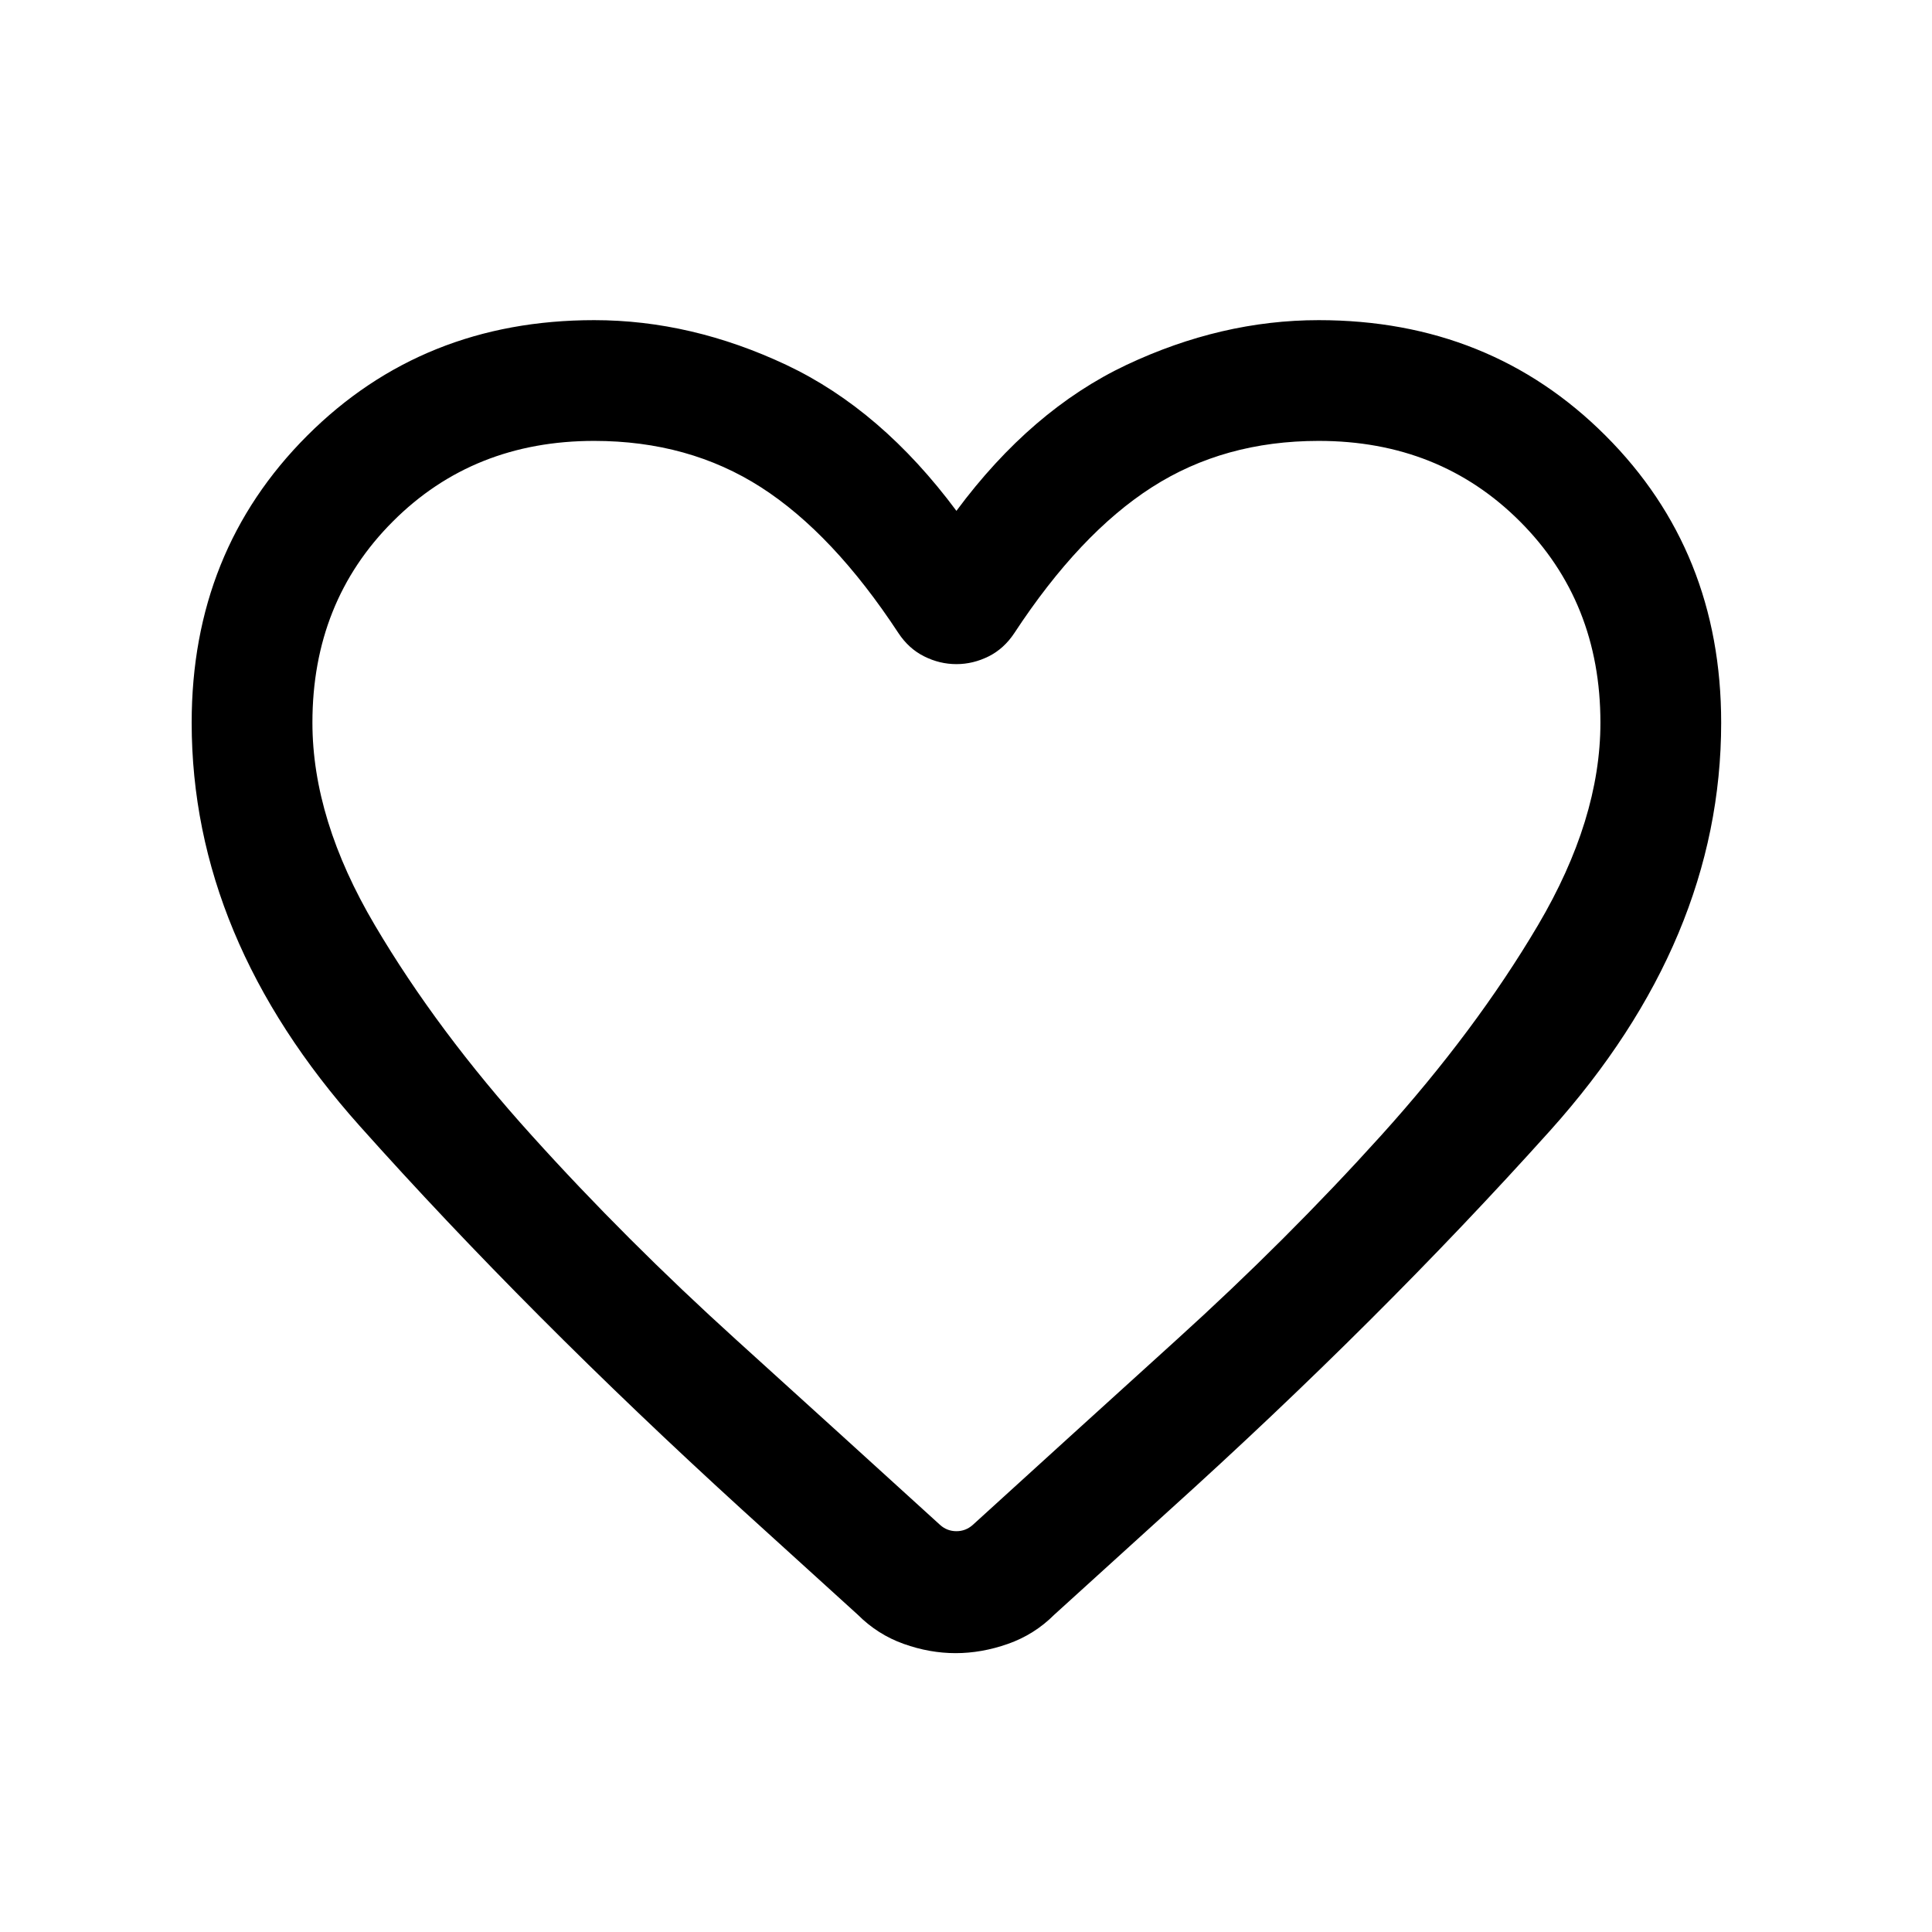
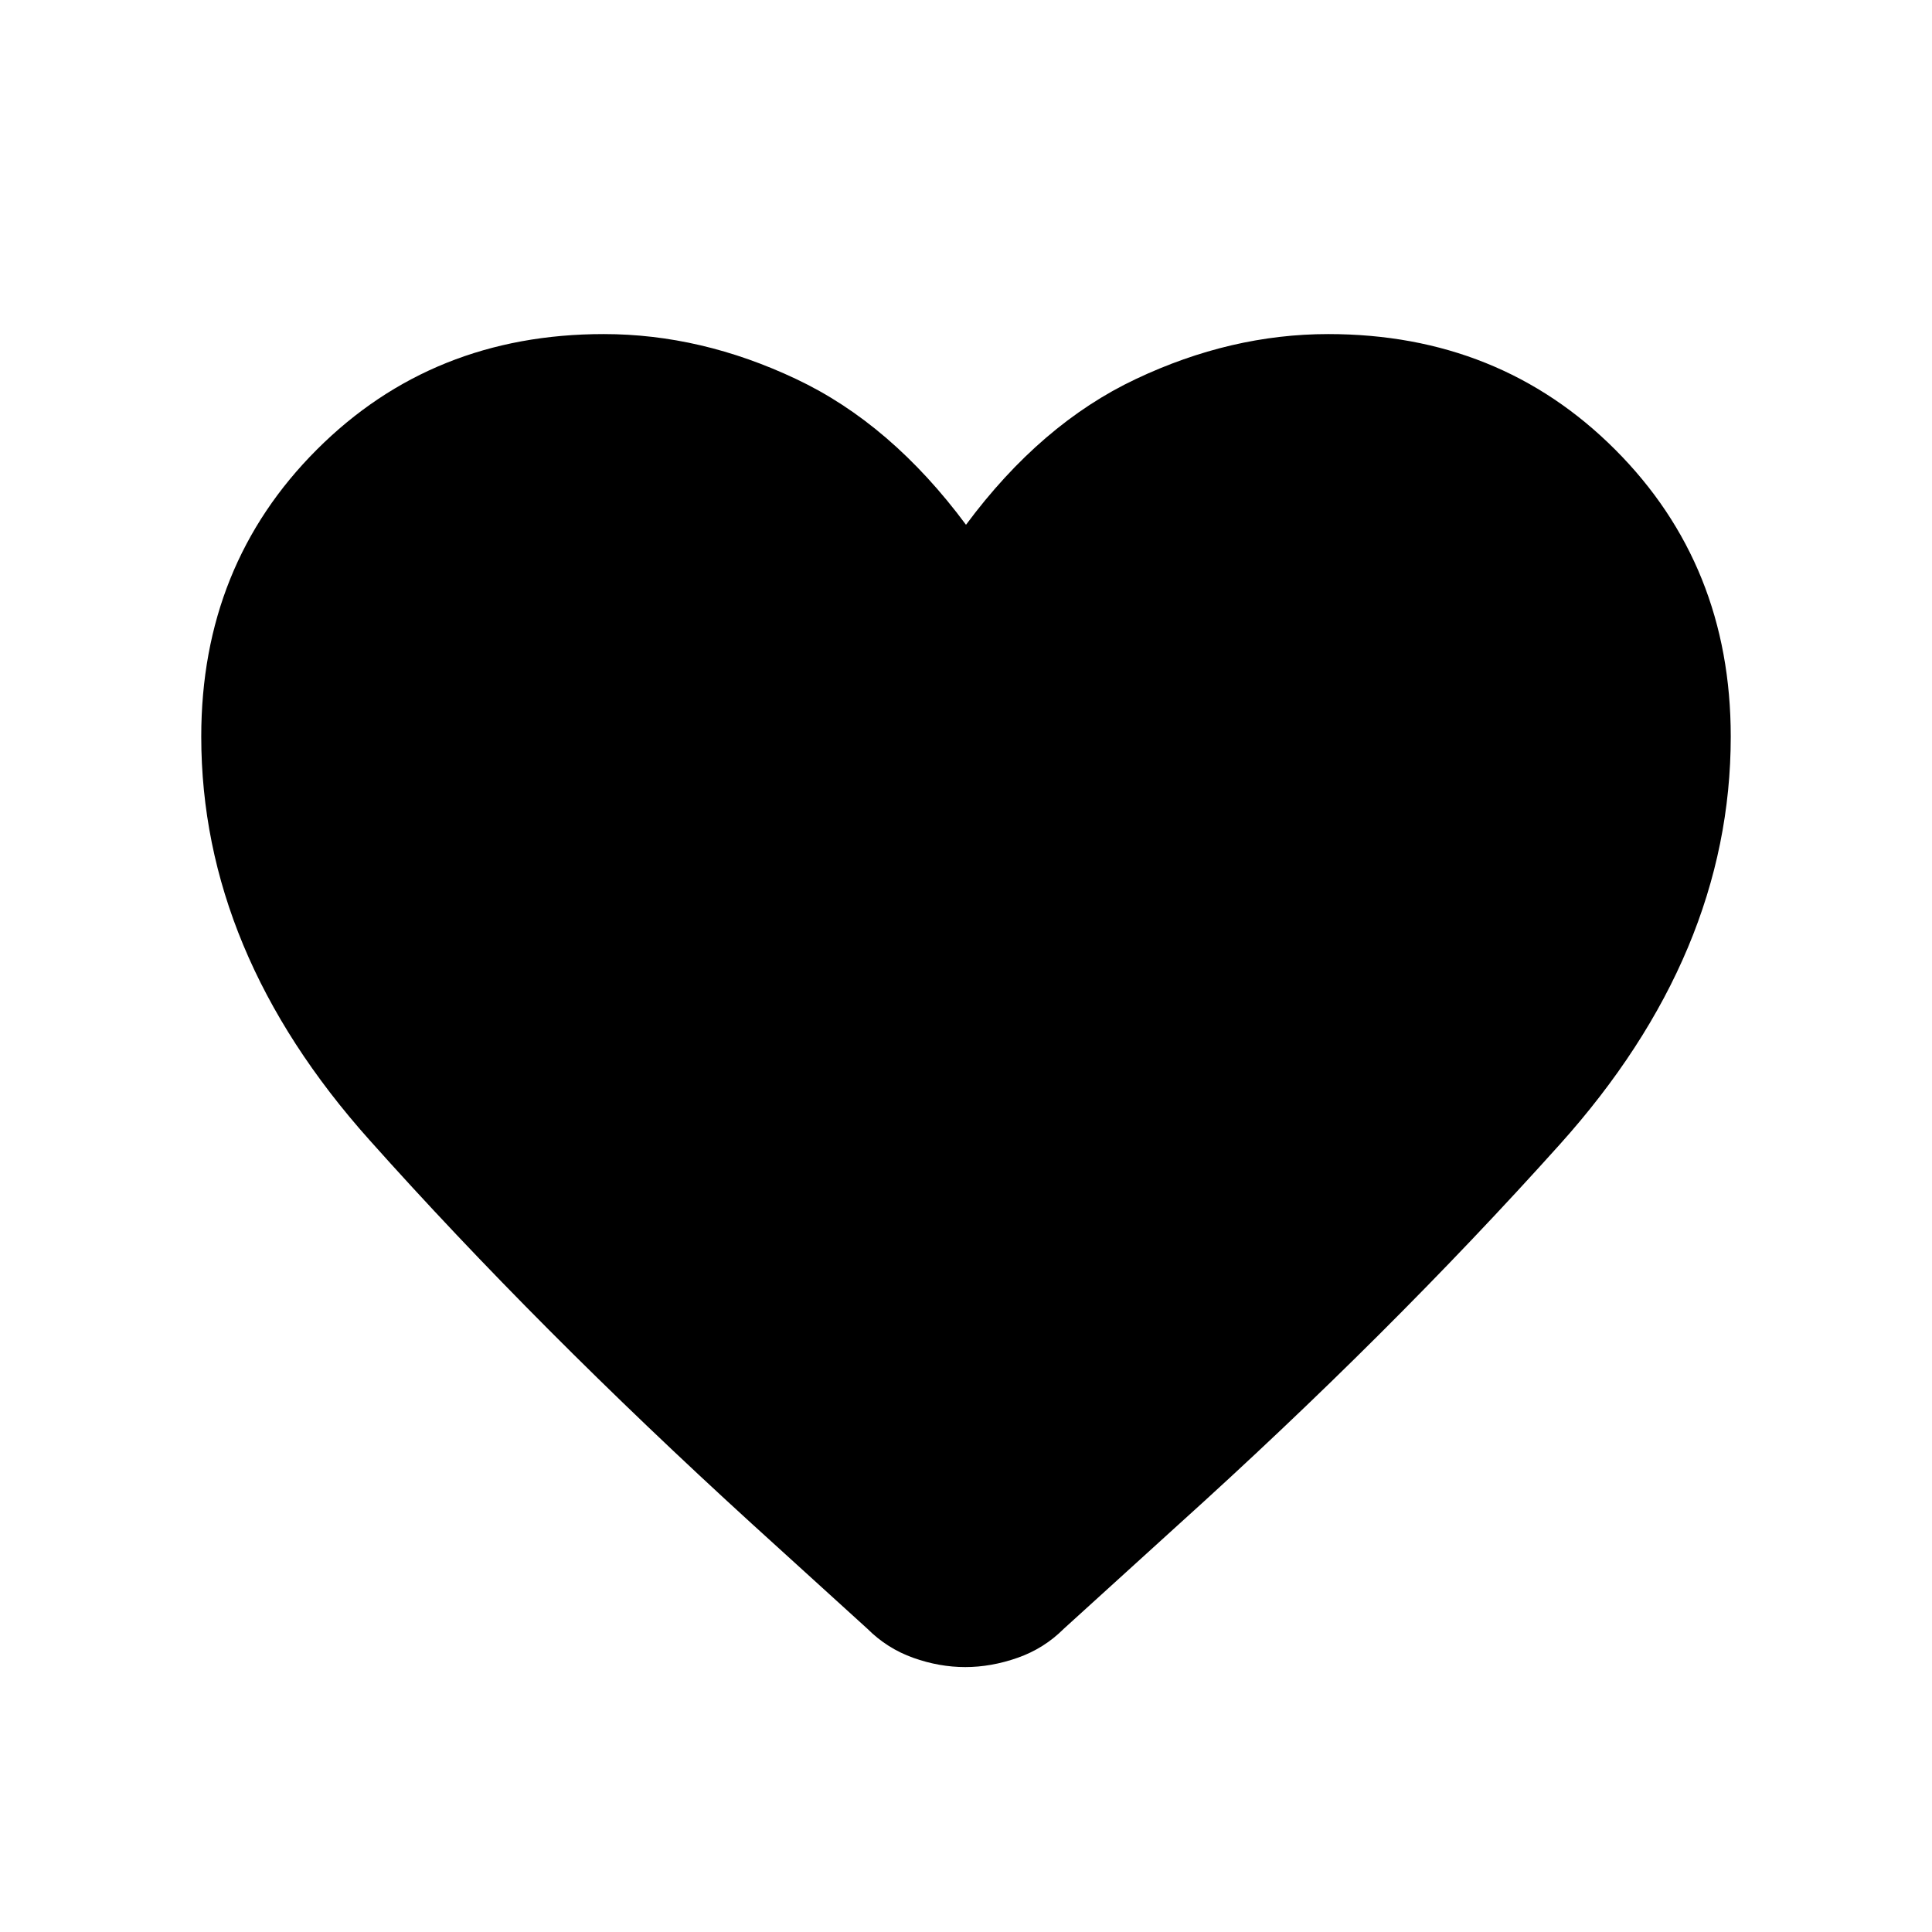
<svg xmlns="http://www.w3.org/2000/svg" width="24" height="24" viewBox="0 0 24 24" fill="none">
-   <mask id="mask0_146_1152" style="mask-type:alpha" maskUnits="userSpaceOnUse" x="0" y="0" width="24" height="24">
+   <mask id="mask0_146_1159" style="mask-type:alpha" maskUnits="userSpaceOnUse" x="0" y="0" width="24" height="24">
    <rect width="24" height="24" fill="#D9D9D9" />
  </mask>
-   <g mask="url(#mask0_146_1152)">
-     <path d="M11.871 20.536C11.657 20.536 11.442 20.498 11.226 20.421C11.01 20.344 10.82 20.223 10.656 20.059L9.219 18.754C7.446 17.137 5.863 15.549 4.47 13.989C3.077 12.43 2.381 10.759 2.381 8.977C2.381 7.558 2.859 6.369 3.816 5.412C4.773 4.455 5.961 3.977 7.381 3.977C8.187 3.977 8.983 4.163 9.77 4.534C10.557 4.906 11.26 5.51 11.881 6.346C12.501 5.51 13.205 4.906 13.991 4.534C14.778 4.163 15.574 3.977 16.381 3.977C17.8 3.977 18.988 4.455 19.945 5.412C20.902 6.369 21.381 7.558 21.381 8.977C21.381 10.778 20.672 12.467 19.256 14.045C17.839 15.622 16.259 17.197 14.517 18.769L13.096 20.059C12.932 20.223 12.74 20.344 12.521 20.421C12.302 20.498 12.085 20.536 11.871 20.536ZM11.161 7.865C10.62 7.041 10.051 6.437 9.453 6.053C8.855 5.669 8.164 5.477 7.381 5.477C6.381 5.477 5.547 5.81 4.881 6.477C4.214 7.143 3.881 7.977 3.881 8.977C3.881 9.779 4.139 10.618 4.657 11.494C5.174 12.37 5.823 13.24 6.605 14.105C7.386 14.971 8.232 15.816 9.144 16.642C10.056 17.468 10.9 18.235 11.679 18.944C11.736 18.995 11.804 19.021 11.881 19.021C11.958 19.021 12.025 18.995 12.083 18.944C12.861 18.235 13.706 17.468 14.617 16.642C15.529 15.816 16.375 14.971 17.157 14.105C17.938 13.24 18.587 12.37 19.105 11.494C19.622 10.618 19.881 9.779 19.881 8.977C19.881 7.977 19.547 7.143 18.881 6.477C18.214 5.81 17.381 5.477 16.381 5.477C15.597 5.477 14.907 5.669 14.309 6.053C13.71 6.437 13.141 7.041 12.6 7.865C12.515 7.993 12.409 8.09 12.281 8.154C12.152 8.218 12.019 8.25 11.881 8.25C11.742 8.25 11.609 8.218 11.481 8.154C11.352 8.09 11.246 7.993 11.161 7.865Z" fill="black" />
+   <g mask="url(#mask0_146_1159)">
+     <path d="M11.991 20.709C11.776 20.709 11.561 20.671 11.345 20.594C11.129 20.517 10.939 20.397 10.775 20.233L9.338 18.927C7.566 17.31 5.982 15.722 4.59 14.162C3.196 12.603 2.5 10.932 2.5 9.15C2.5 7.731 2.978 6.543 3.936 5.585C4.893 4.628 6.081 4.15 7.5 4.15C8.306 4.15 9.103 4.336 9.889 4.708C10.676 5.079 11.38 5.683 12 6.519C12.62 5.683 13.324 5.079 14.111 4.708C14.897 4.336 15.694 4.15 16.5 4.15C17.919 4.15 19.107 4.628 20.064 5.585C21.021 6.543 21.5 7.731 21.5 9.15C21.5 10.951 20.792 12.641 19.375 14.218C17.958 15.796 16.379 17.37 14.636 18.942L13.215 20.233C13.051 20.397 12.86 20.517 12.64 20.594C12.421 20.671 12.204 20.709 11.991 20.709Z" fill="black" />
  </g>
</svg>
